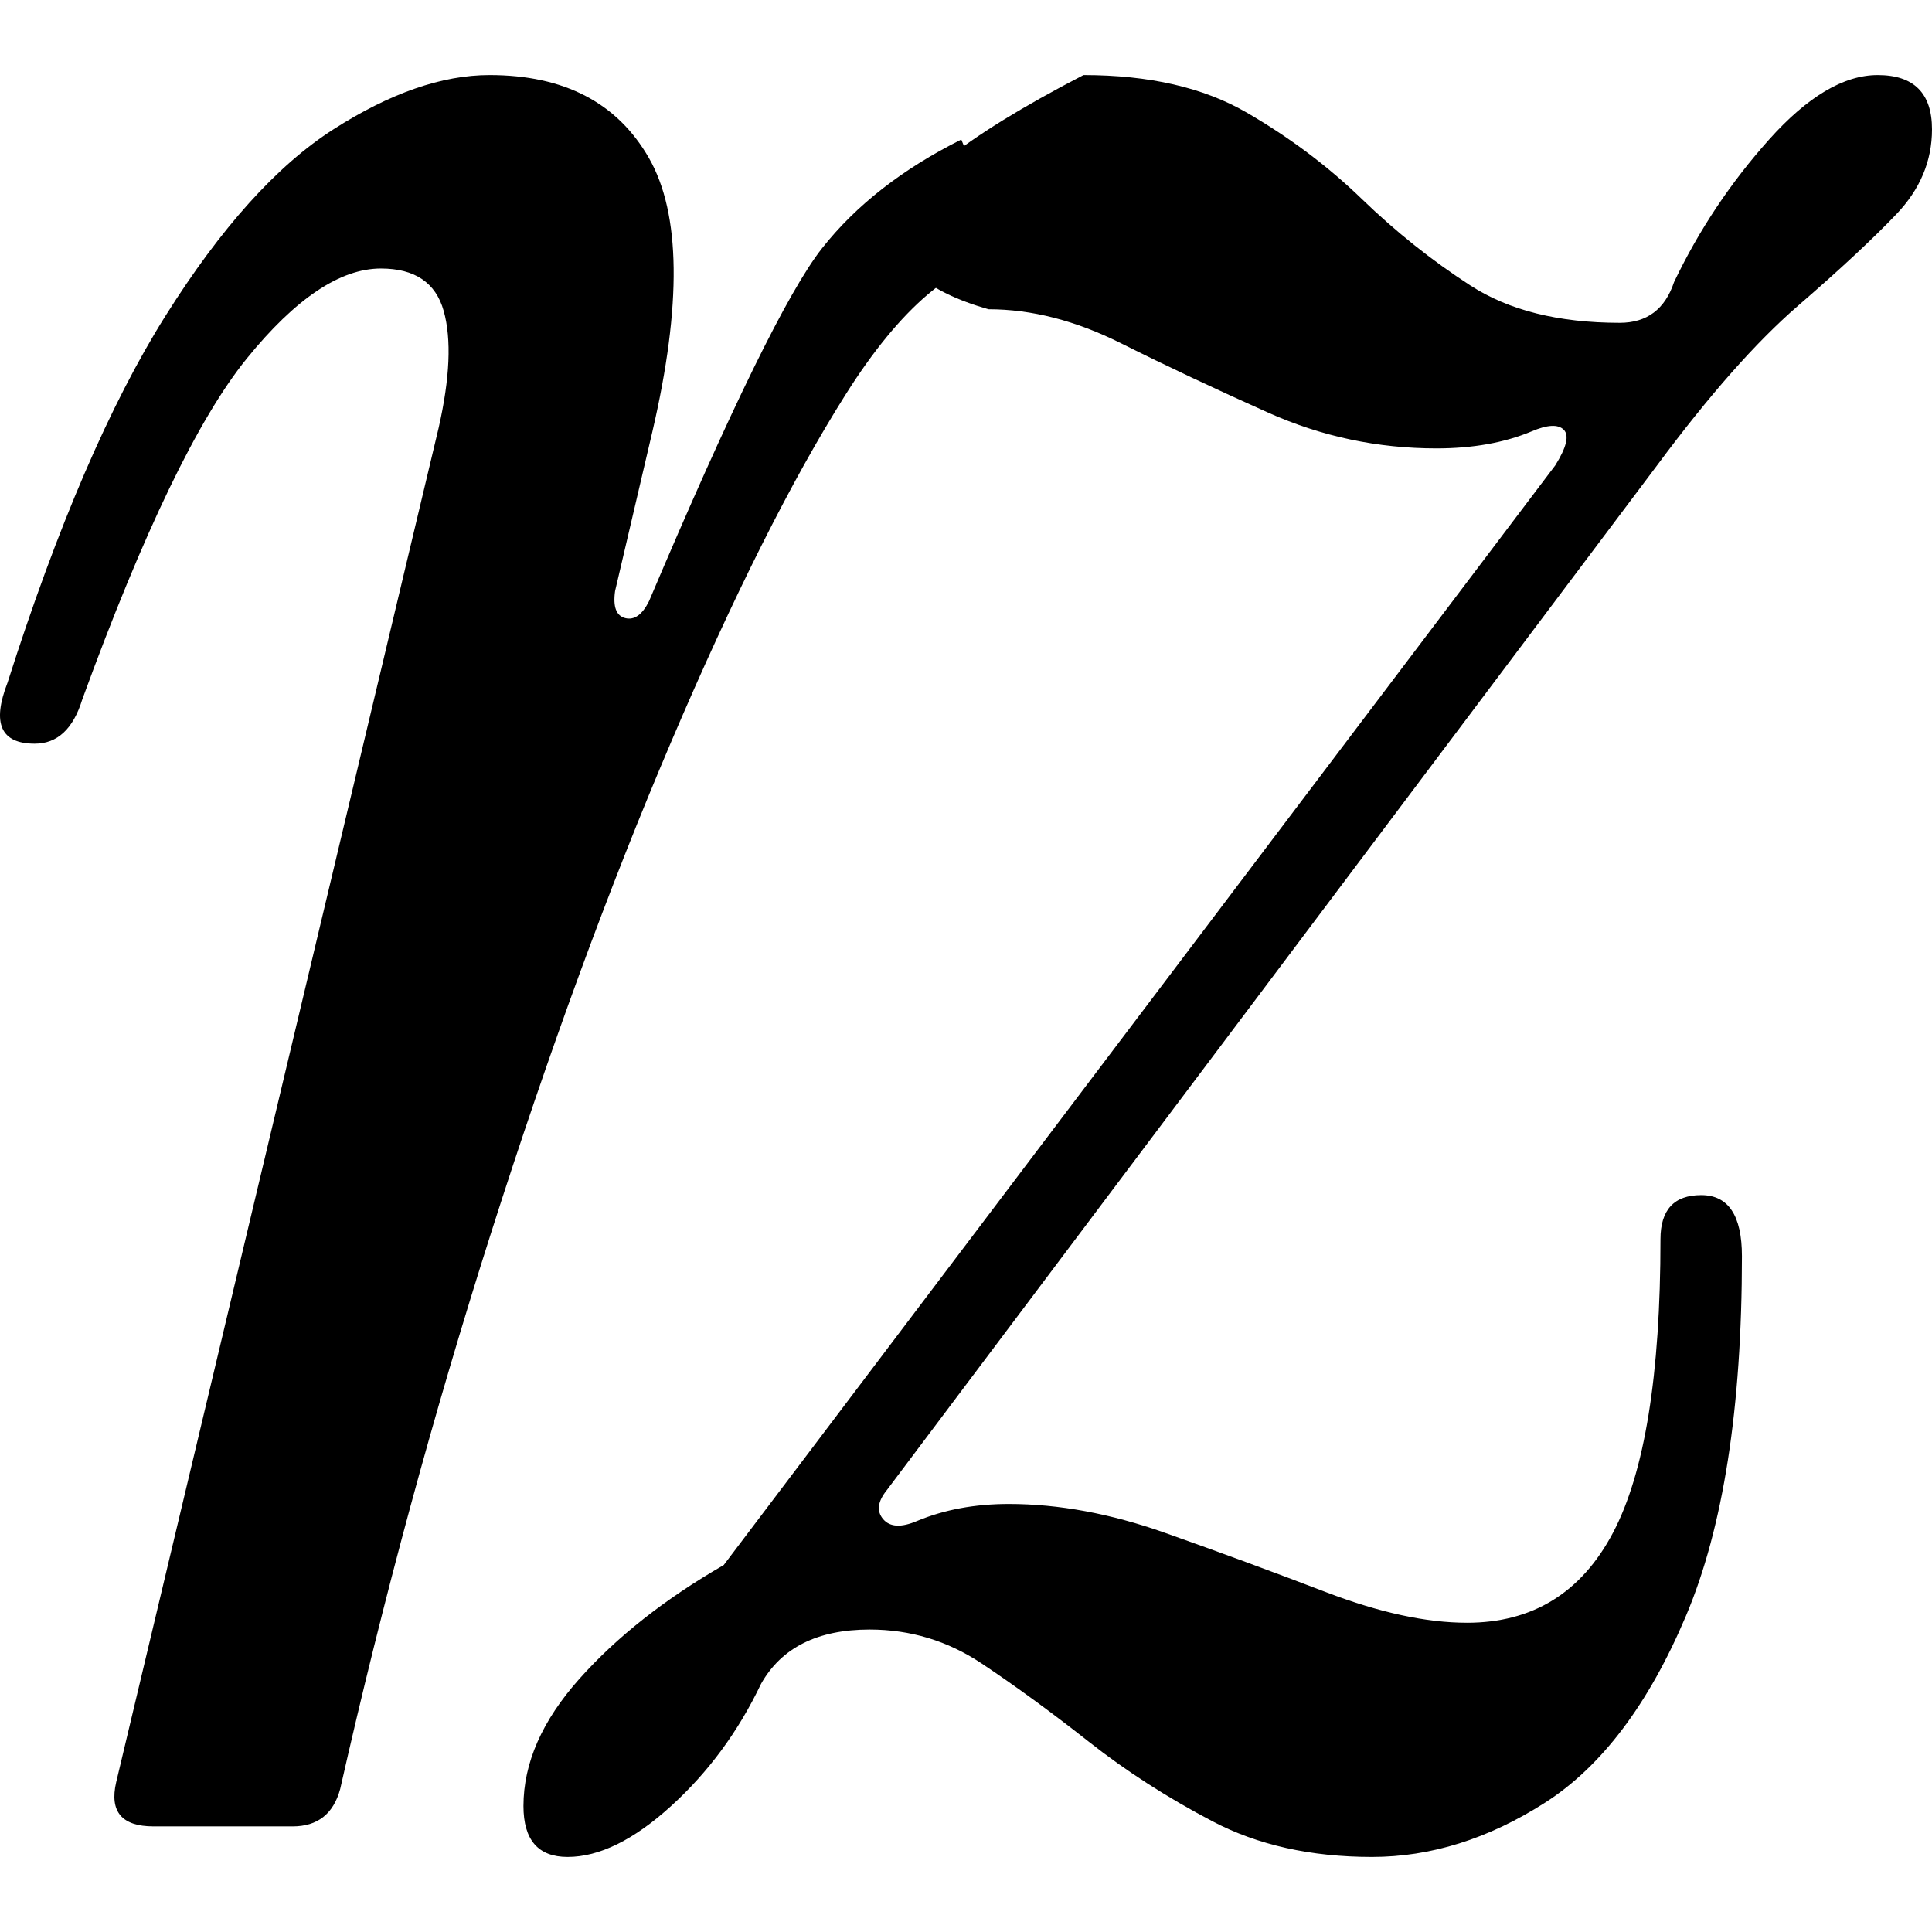
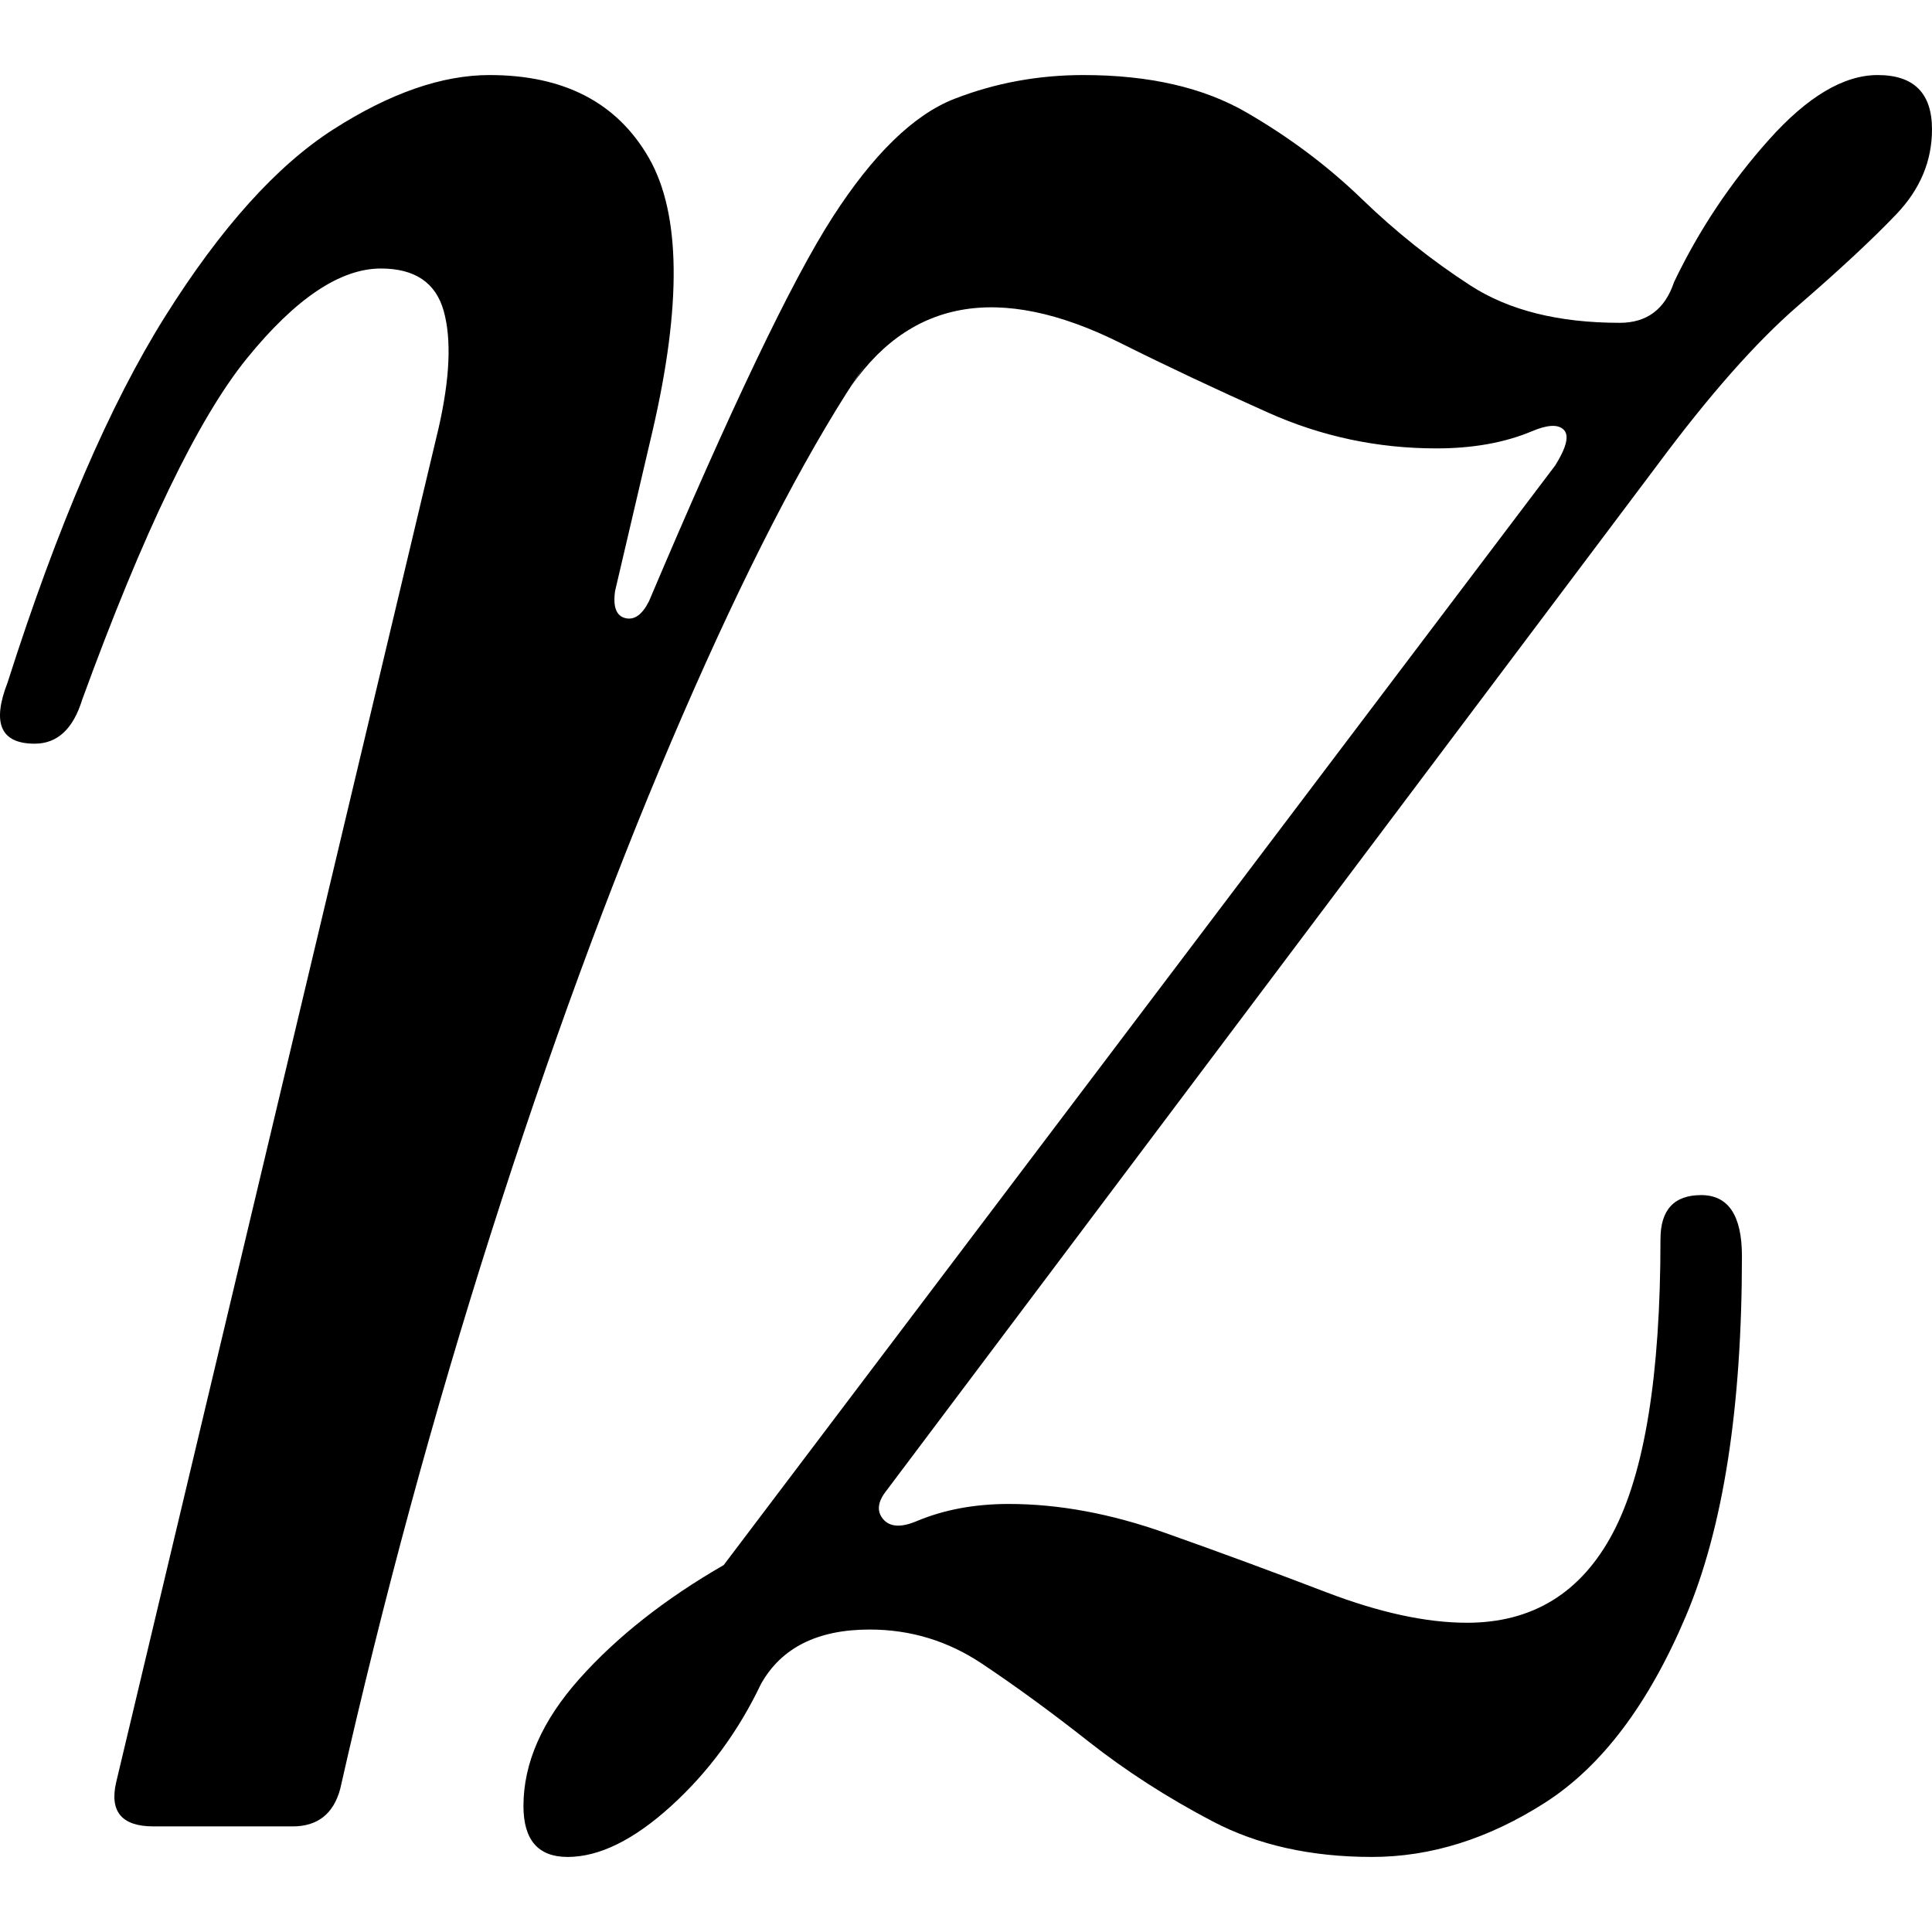
<svg xmlns="http://www.w3.org/2000/svg" viewBox="0 0 1000 1000" width="1000" height="1000">
  <g fill="#000" transform="translate(-32.98 945.34) scale(1.75677 -1.75677)">
-     <path d="M64 0Q50 0 53 13L148 412Q153 434 149.5 446.5Q146 459 131 459Q113 459 91.5 432.5Q70 406 43 332Q39 319 29 319Q14 319 21 337Q43 406 67.5 445.0Q92 484 117.0 500.0Q142 516 163 516Q196 516 210.0 491.5Q224 467 211 411L200 364Q199 357 203.0 356.0Q207 355 210 361Q246 446 261.0 465.0Q276 484 302 497L316 463Q292 460 268.0 422.0Q244 384 216.5 319.5Q189 255 163.5 175.0Q138 95 119 11Q116 0 105 0Z" />
-     <path d="M186 -9Q173 -9 173 6Q173 25 189.5 43.5Q206 62 232 77L477 401Q482 409 479.5 411.5Q477 414 470 411Q458 406 442 406Q416 406 392.5 416.5Q369 427 349.0 437.0Q329 447 310 447Q282 455 283.0 471.5Q284 488 338 516Q367 516 386.0 505.0Q405 494 420.0 479.5Q435 465 452.0 454.0Q469 443 496 443Q508 443 512 455Q523 478 540.0 497.0Q557 516 572 516Q588 516 588 500Q588 486 577.5 475.0Q567 464 548.5 448.0Q530 432 507 401L280 99Q276 94 279.0 90.5Q282 87 289 90Q301 95 316 95Q338 95 362.0 86.5Q386 78 409.5 69.0Q433 60 451 60Q480 60 494.0 86.5Q508 113 508 173Q508 186 520 186Q532 186 532 168Q532 101 515.5 62.0Q499 23 474.0 7.0Q449 -9 423 -9Q396 -9 376.0 1.5Q356 12 339.5 25.0Q323 38 308.0 48.0Q293 58 275 58Q252 58 243 42Q233 21 216.5 6.0Q200 -9 186 -9Z" />
+     <path d="M64 0Q50 0 53 13L148 412Q153 434 149.5 446.5Q146 459 131 459Q113 459 91.5 432.5Q70 406 43 332Q39 319 29 319Q14 319 21 337Q43 406 67.5 445.0Q92 484 117.0 500.0Q142 516 163 516Q196 516 210.0 491.5Q224 467 211 411L200 364Q199 357 203.0 356.0Q207 355 210 361Q246 446 264.0 474.0Q282 502 300.0 509.0Q318 516 338 516L330 474Q292 460 268.0 422.0Q244 384 216.5 319.5Q189 255 163.5 175.0Q138 95 119 11Q116 0 105 0Z" />
+     <path d="M186 -9Q173 -9 173 6Q173 25 189.5 43.5Q206 62 232 77L477 401Q482 409 479.5 411.5Q477 414 470 411Q458 406 442 406Q416 406 392.5 416.5Q369 427 349 437Q295 464 268 422L300 470L338 516Q367 516 386.0 505.0Q405 494 420.0 479.5Q435 465 452.0 454.0Q469 443 496 443Q508 443 512 455Q523 478 540.0 497.0Q557 516 572 516Q588 516 588 500Q588 486 577.5 475.0Q567 464 548.5 448.0Q530 432 507 401L280 99Q276 94 279.0 90.5Q282 87 289 90Q301 95 316 95Q338 95 362.0 86.5Q386 78 409.5 69.0Q433 60 451 60Q480 60 494.0 86.5Q508 113 508 173Q508 186 520 186Q532 186 532 168Q532 101 515.5 62.0Q499 23 474.0 7.0Q449 -9 423 -9Q396 -9 376.0 1.5Q356 12 339.5 25.0Q323 38 308.0 48.0Q293 58 275 58Q252 58 243 42Q233 21 216.5 6.0Q200 -9 186 -9Z" />
  </g>
</svg>
